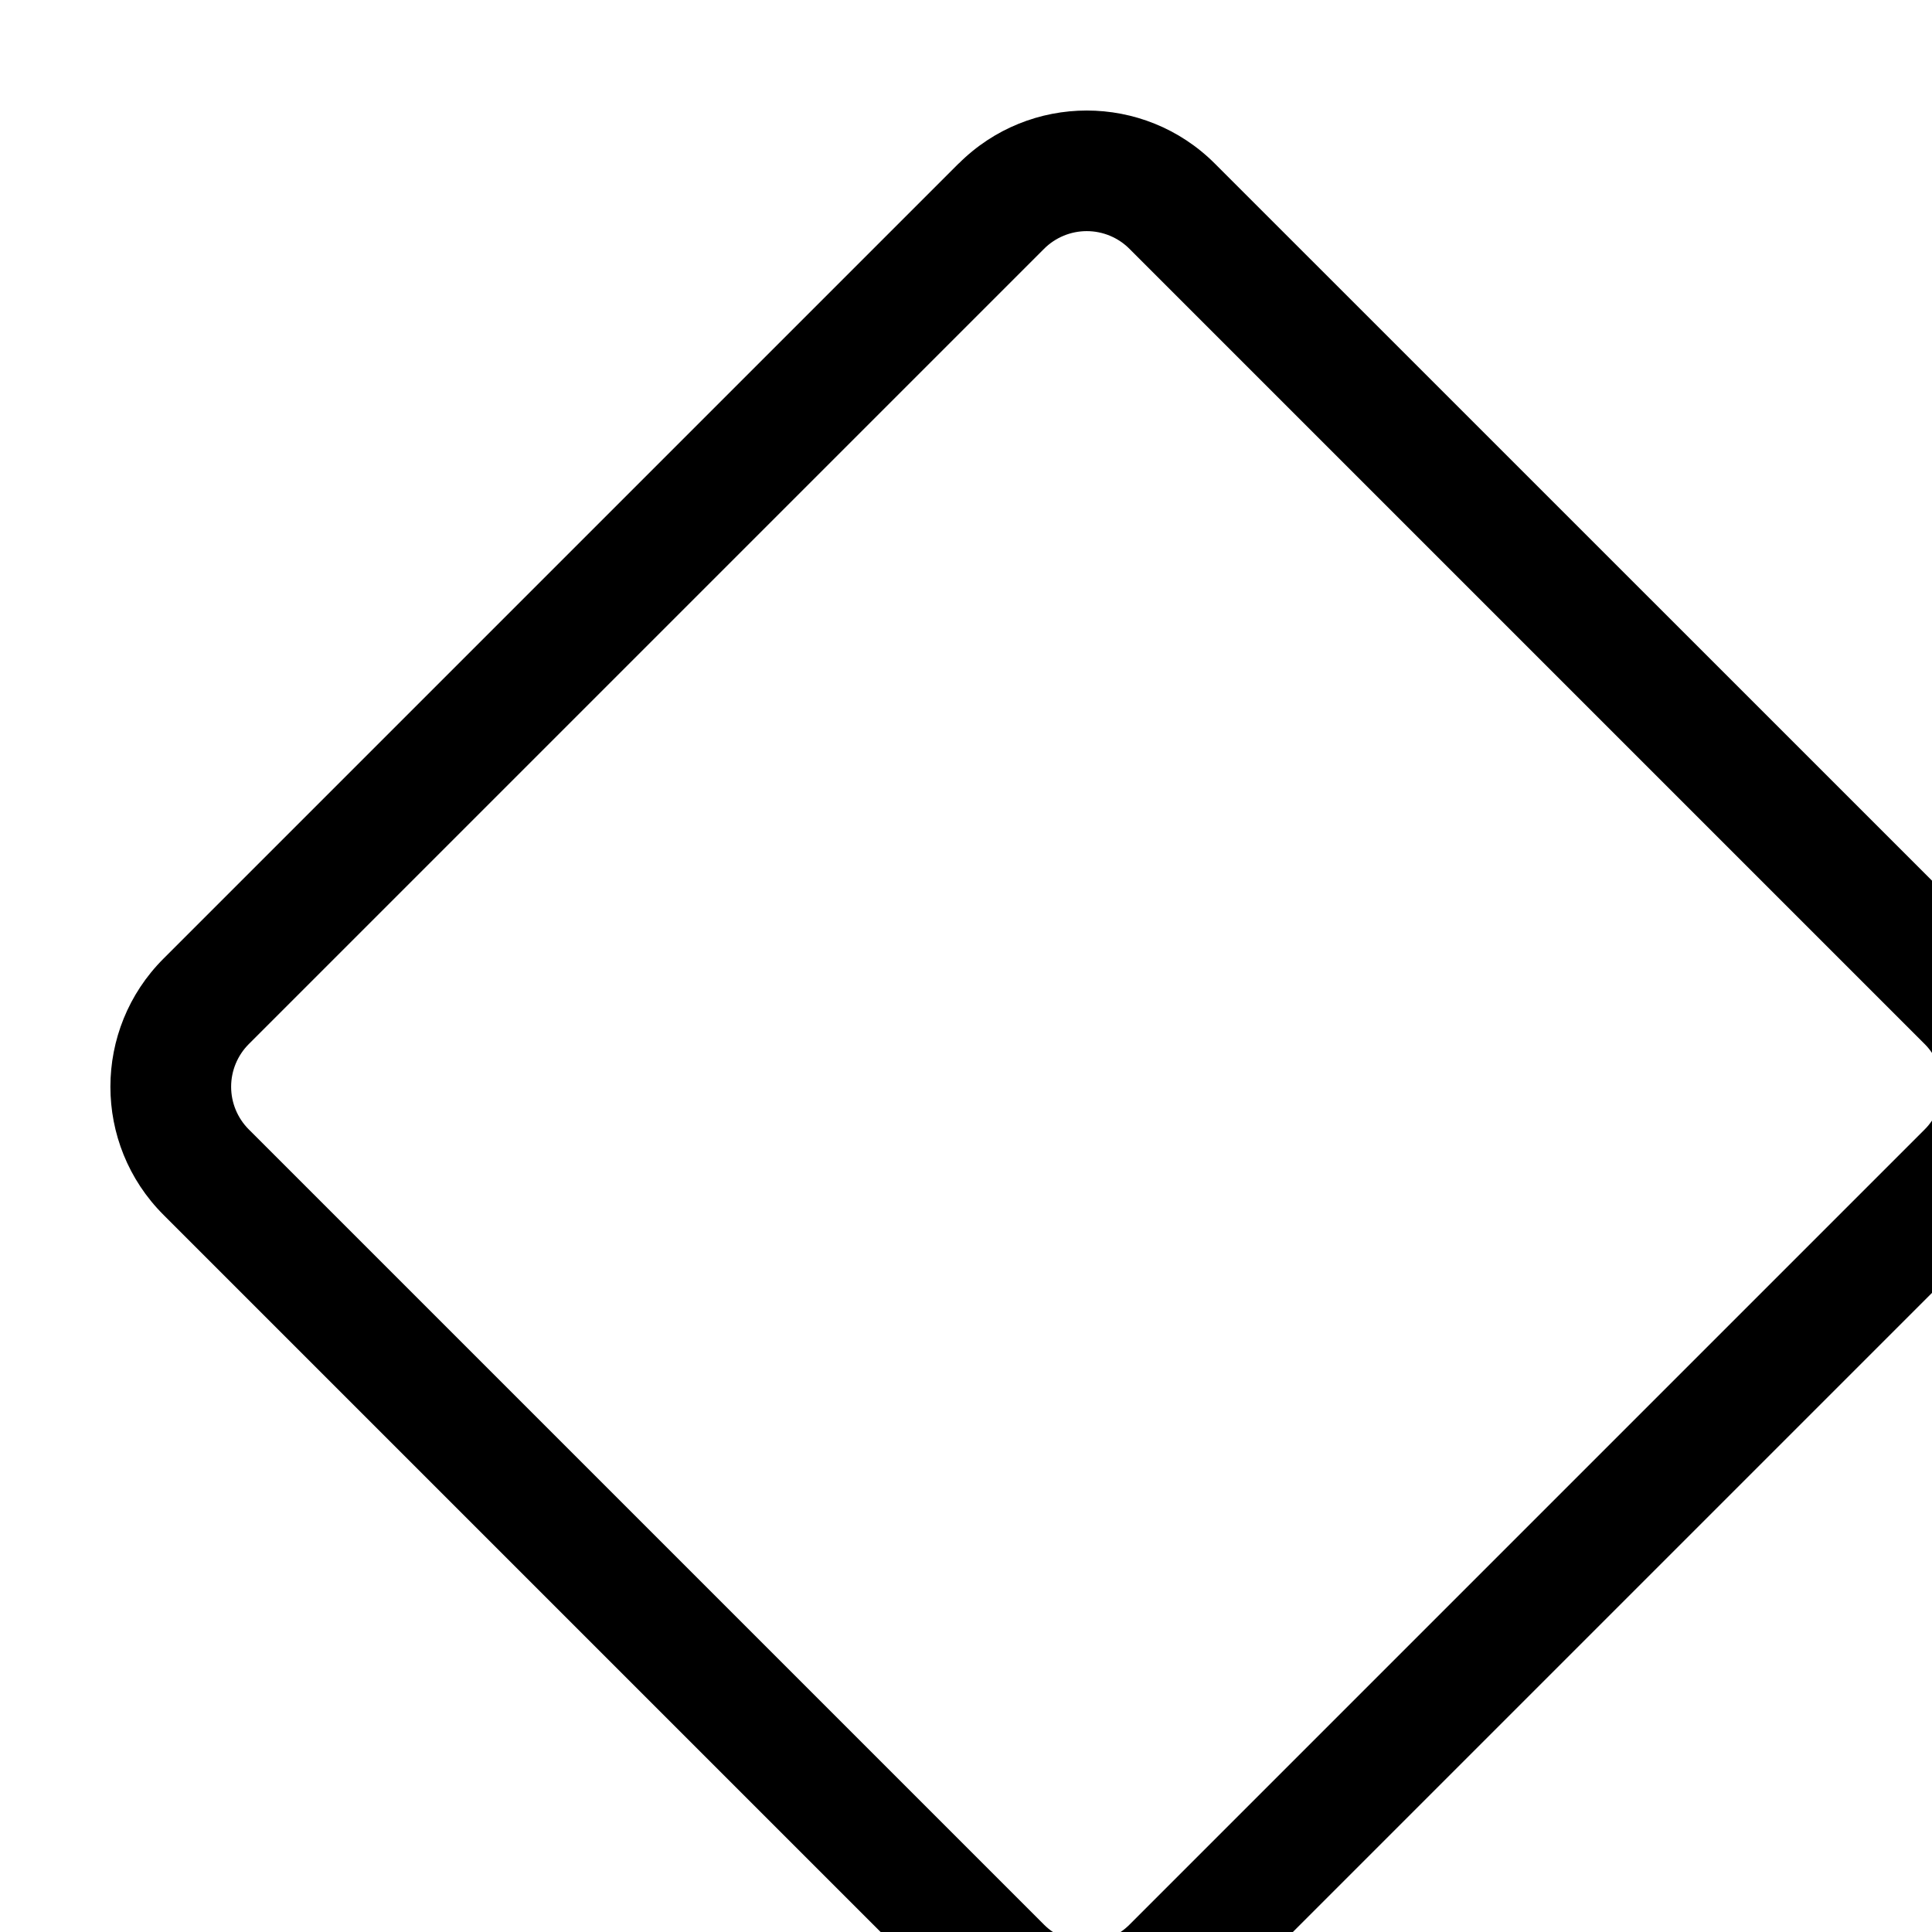
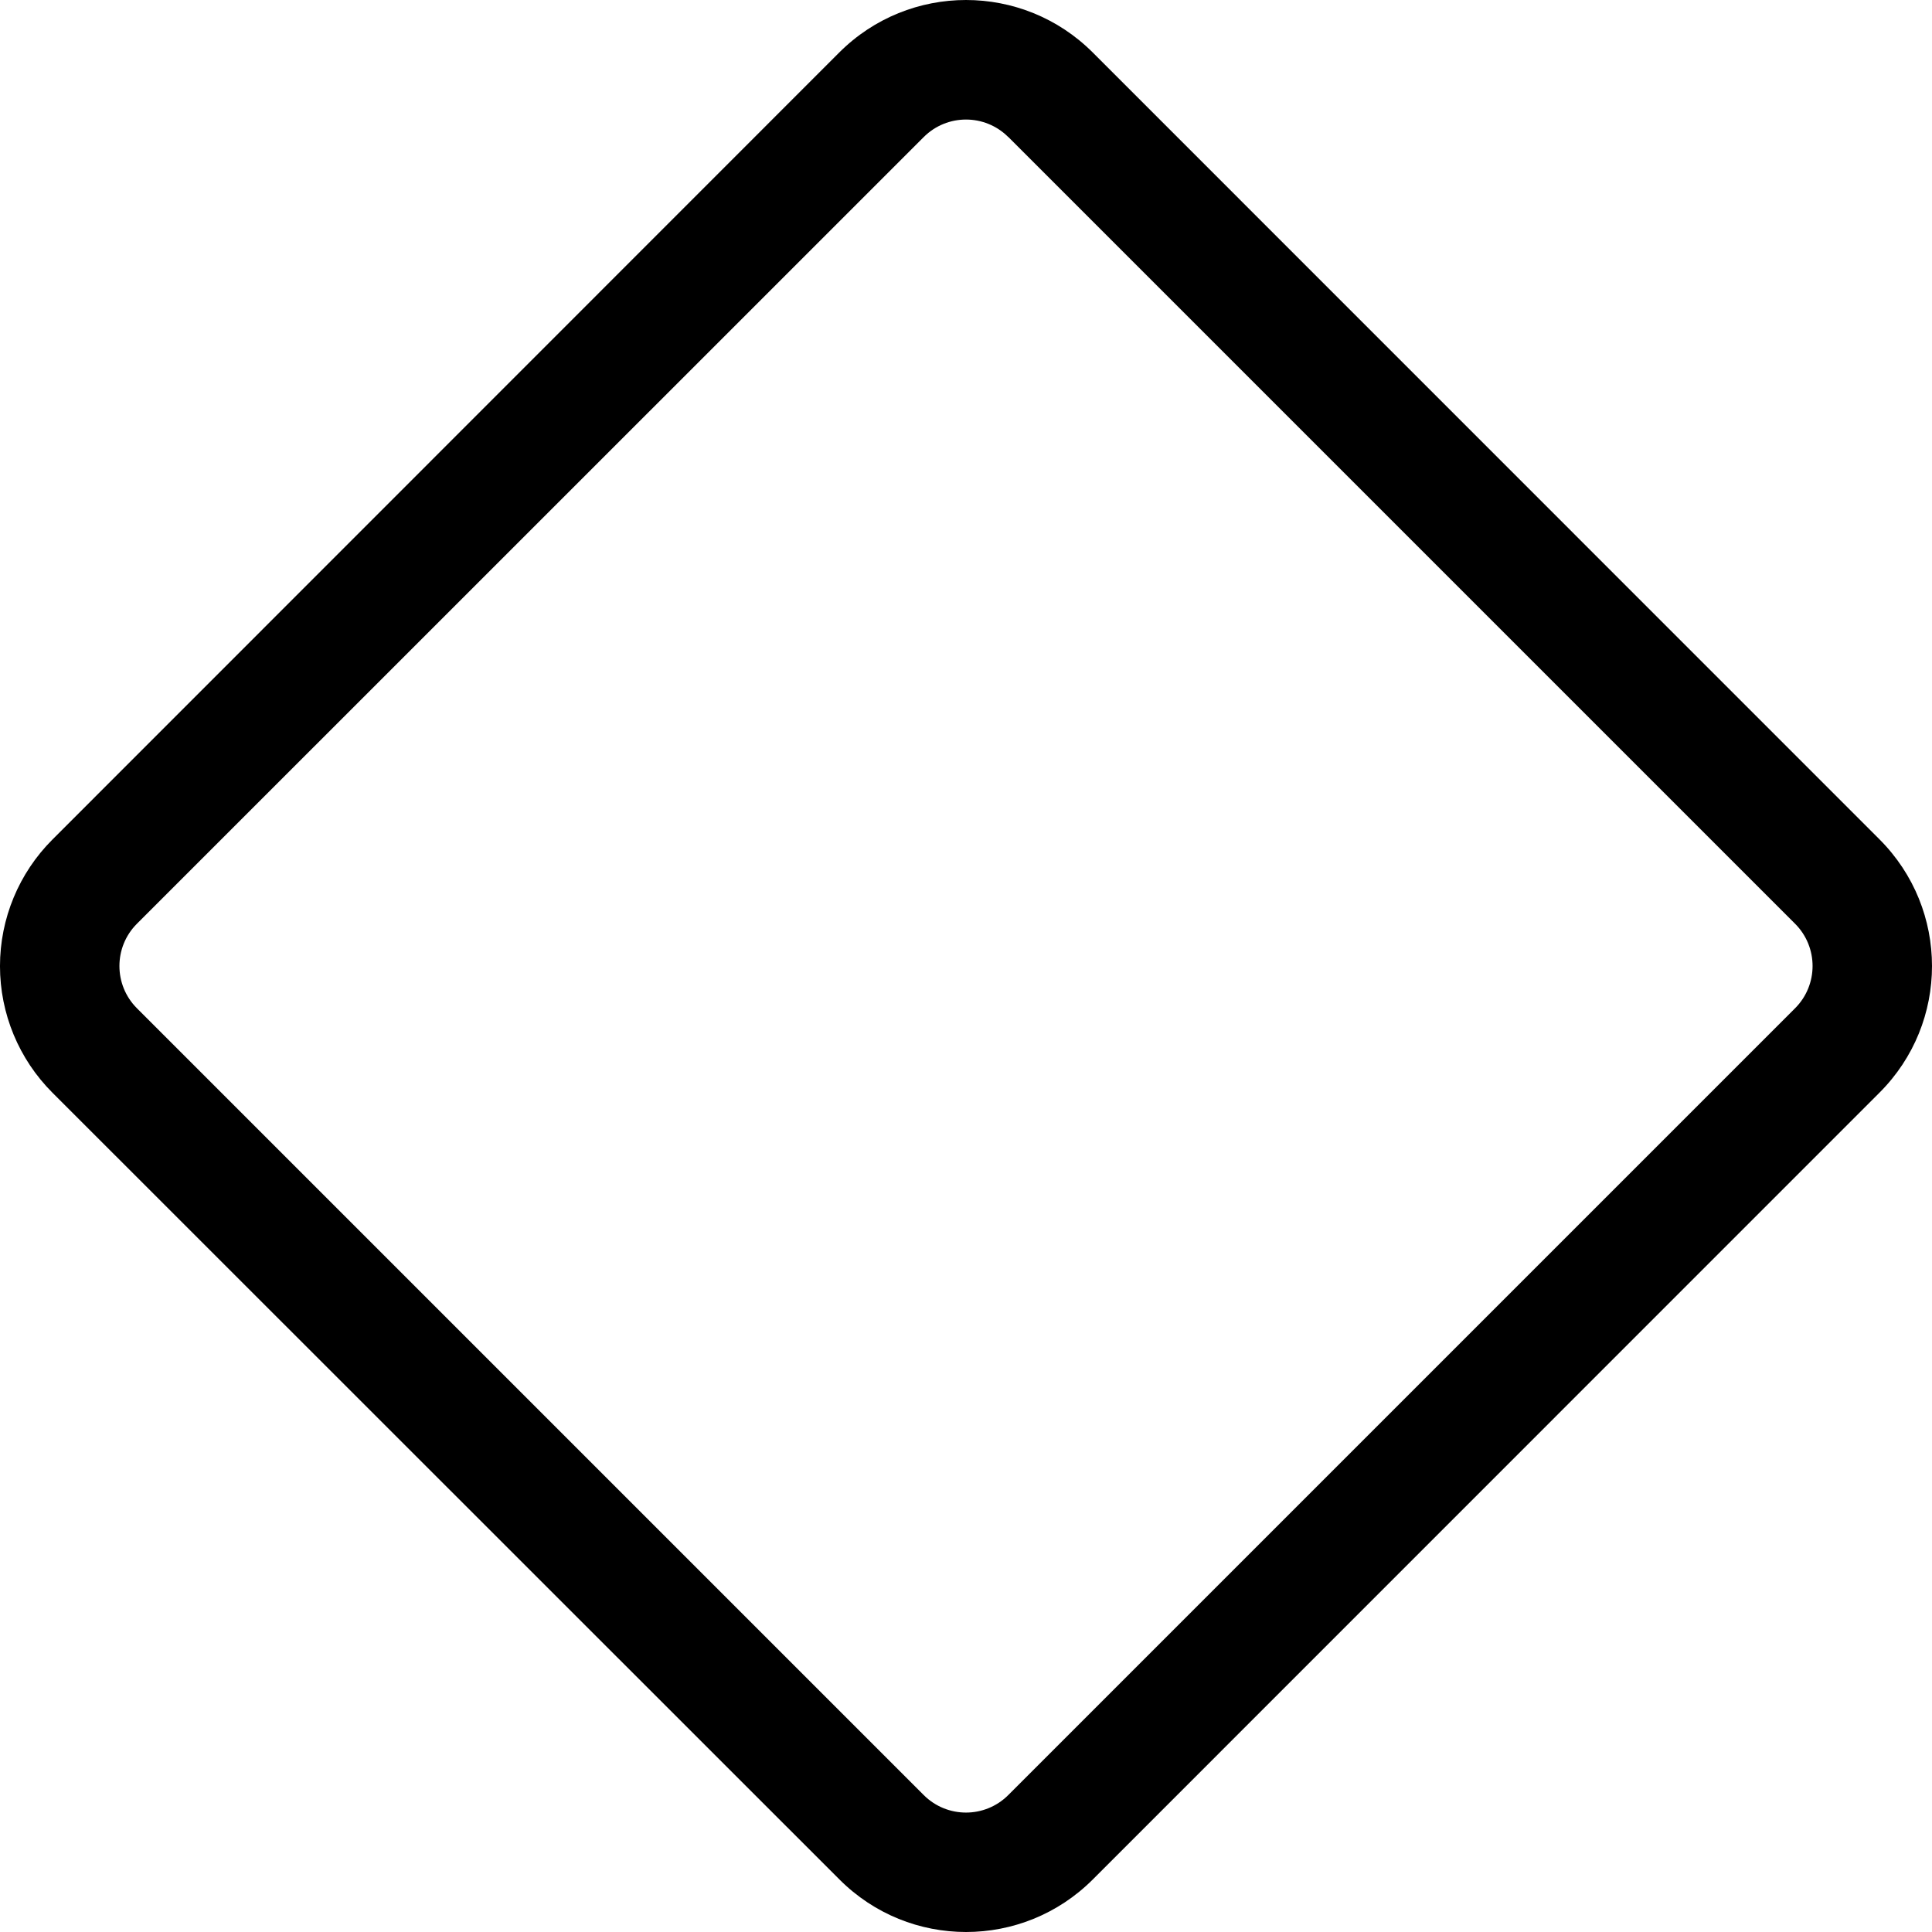
<svg xmlns="http://www.w3.org/2000/svg" class="bi bi-diamond" width="1em" height="1em" viewBox="0 0 16 16" fill="currentColor">
-   <path fill-rule="evenodd" d="M7.94 1.354a1.5 1.5 0 012.12 0l6.586 6.585a1.5 1.5 0 010 2.122l-6.585 6.585a1.5 1.5 0 01-2.122 0l-6.585-6.585a1.5 1.5 0 010-2.122l6.585-6.585zm1.414.707a.5.5 0 00-.708 0L2.061 8.646a.5.5 0 000 .708l6.585 6.585a.5.5 0 00.708 0l6.585-6.585a.5.5 0 000-.708L9.354 2.061z" clip-rule="evenodd" />
+   <path fill-rule="evenodd" d="M6.95.435c.58-.58 1.52-.58 2.1 0l6.515 6.516c.58.58.58 1.519 0 2.098L9.05 15.565c-.58.58-1.519.58-2.098 0L.435 9.05a1.482 1.482 0 010-2.098L6.95.435zm1.4.7a.495.495 0 00-.7 0L1.134 7.65a.495.495 0 000 .7l6.516 6.516a.495.495 0 00.7 0l6.516-6.516a.495.495 0 000-.7L8.35 1.134z" clip-rule="evenodd" />
</svg>
